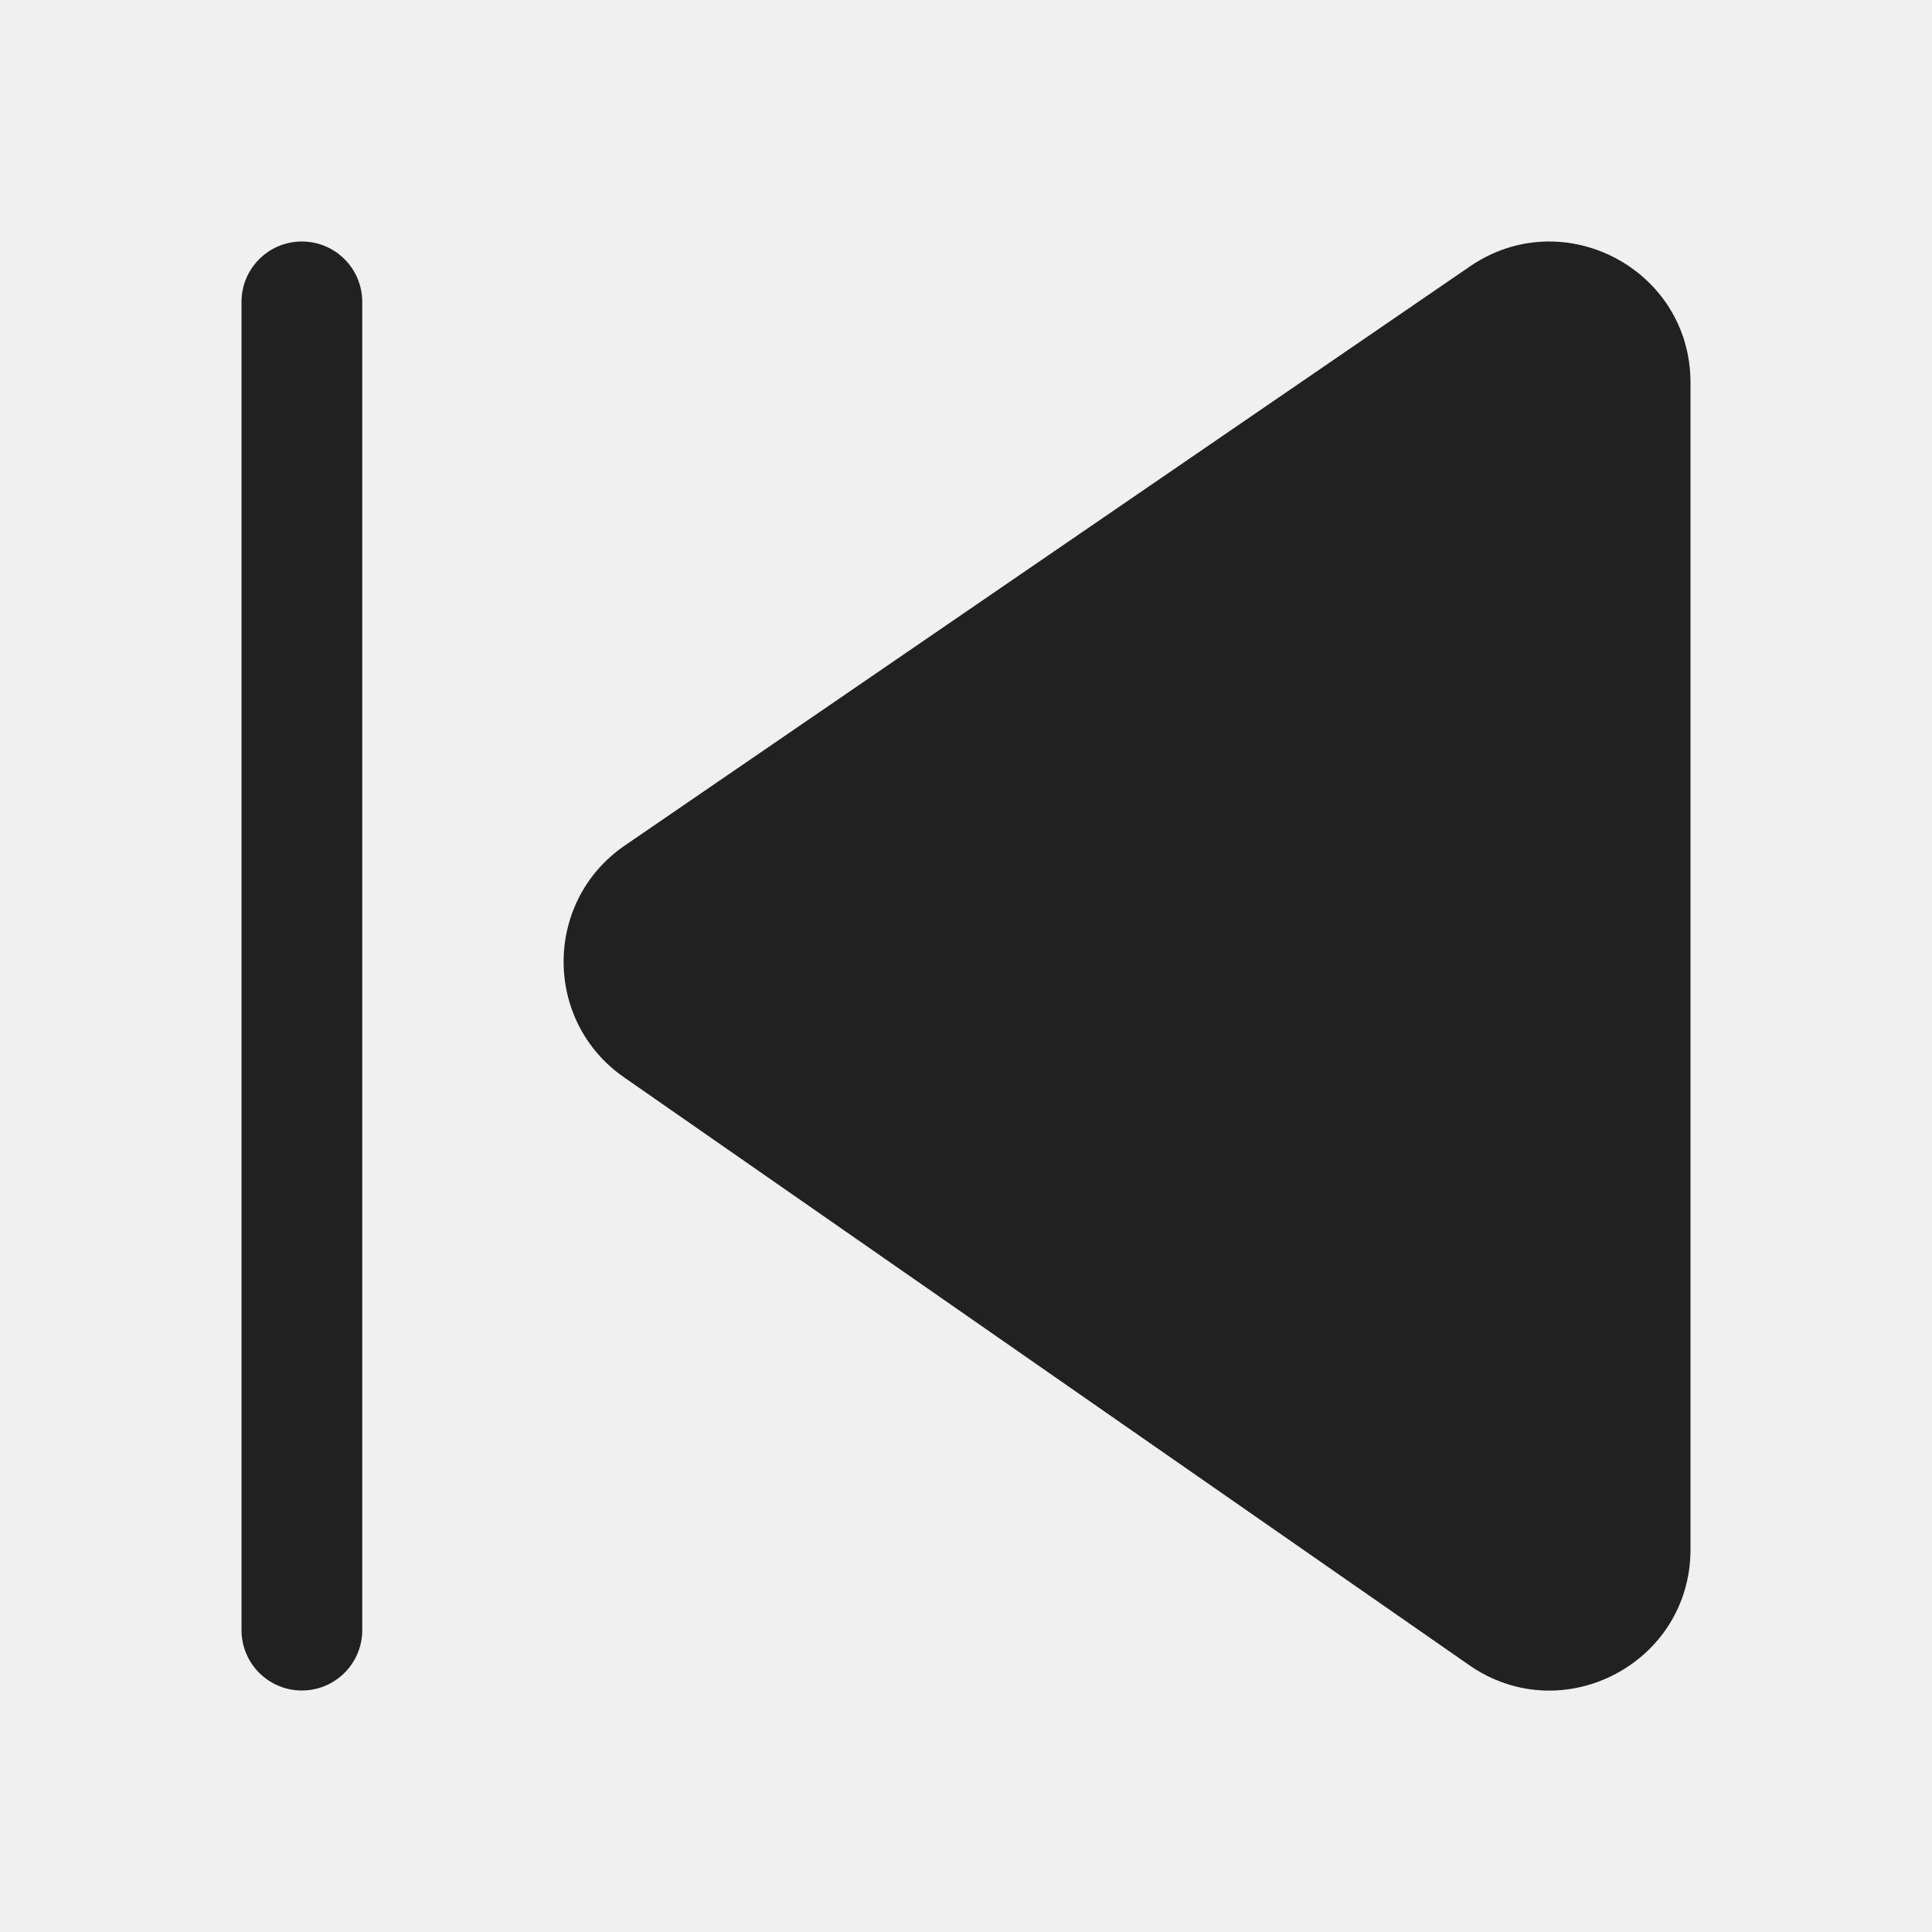
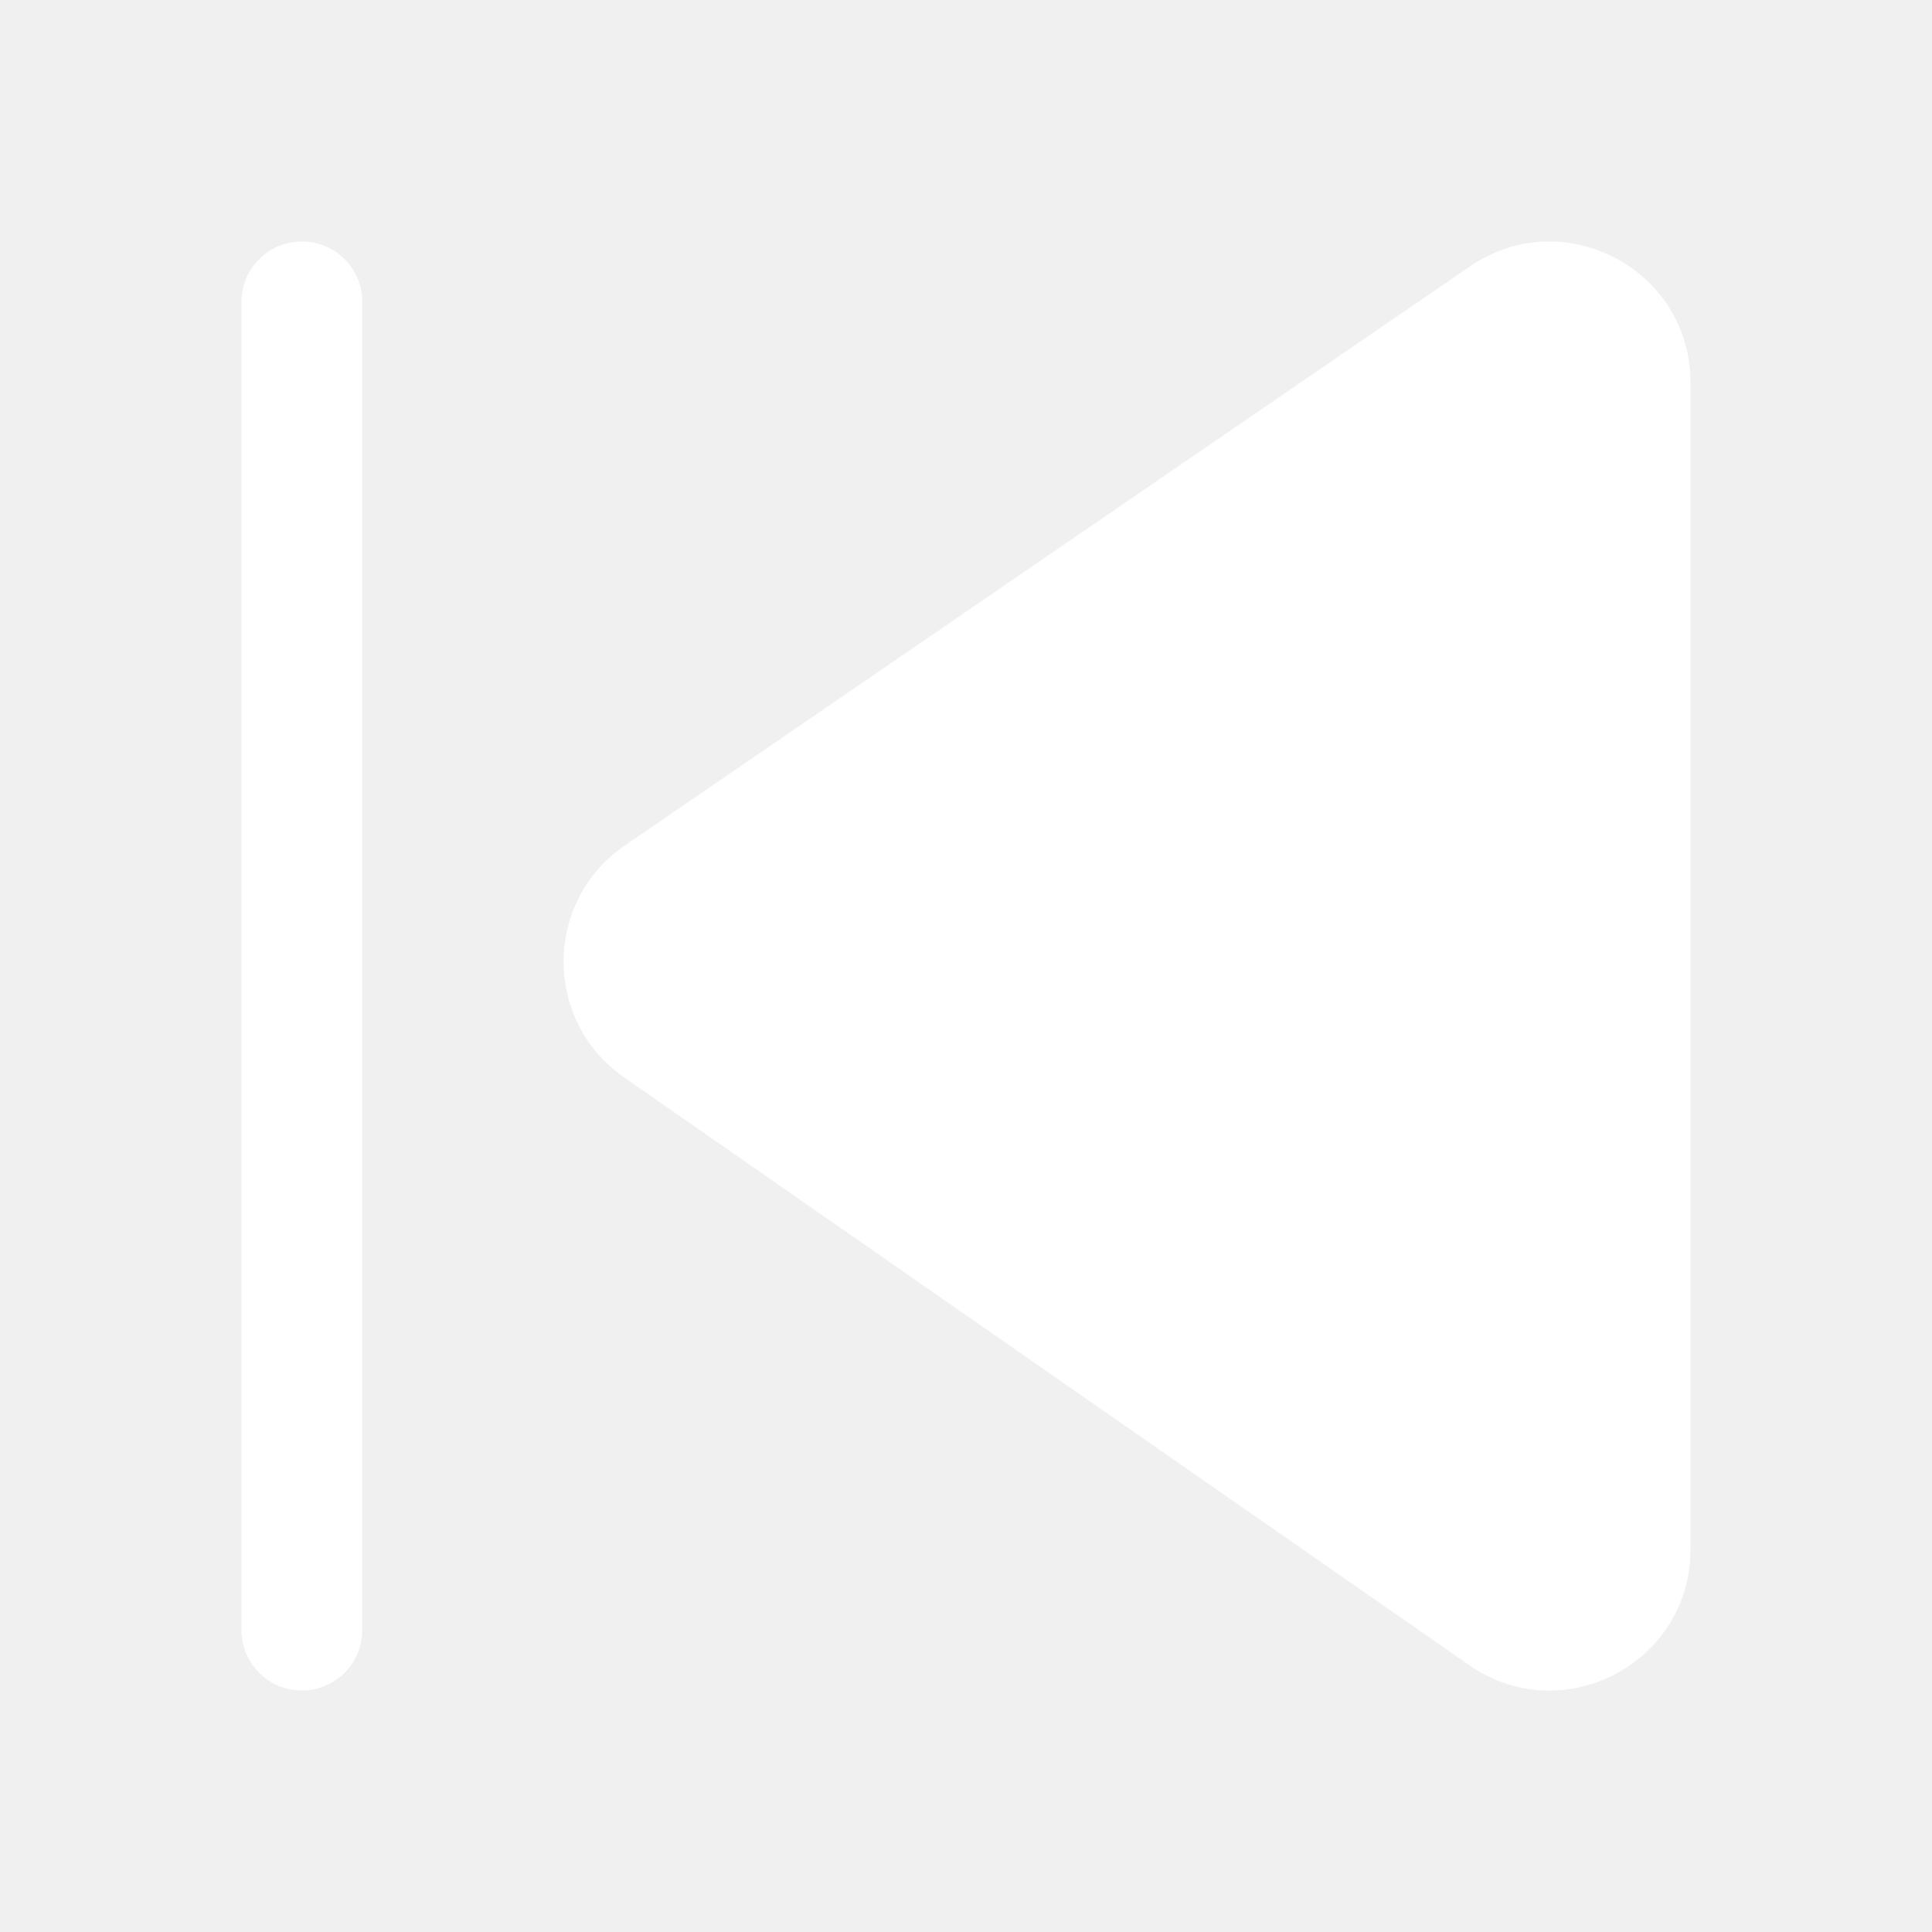
<svg xmlns="http://www.w3.org/2000/svg" width="24" height="24" viewBox="0 0 24 24" fill="none">
-   <path d="M3 3.75C3 3.336 3.336 3 3.75 3C4.164 3 4.5 3.336 4.5 3.75V20.25C4.5 20.664 4.164 21 3.75 21C3.336 21 3 20.664 3 20.25V3.75ZM21 4.753C21 3.345 19.422 2.514 18.261 3.309L7.762 10.503C6.752 11.195 6.747 12.684 7.752 13.383L18.251 20.685C19.411 21.492 21 20.661 21 19.248V4.753Z" fill="#212121" />
+   <path d="M3 3.75C3 3.336 3.336 3 3.75 3C4.164 3 4.5 3.336 4.5 3.75V20.25C4.5 20.664 4.164 21 3.75 21C3.336 21 3 20.664 3 20.25V3.75ZM21 4.753C21 3.345 19.422 2.514 18.261 3.309L7.762 10.503C6.752 11.195 6.747 12.684 7.752 13.383L18.251 20.685C19.411 21.492 21 20.661 21 19.248V4.753Z" fill="#FFFFFF" />
</svg>
